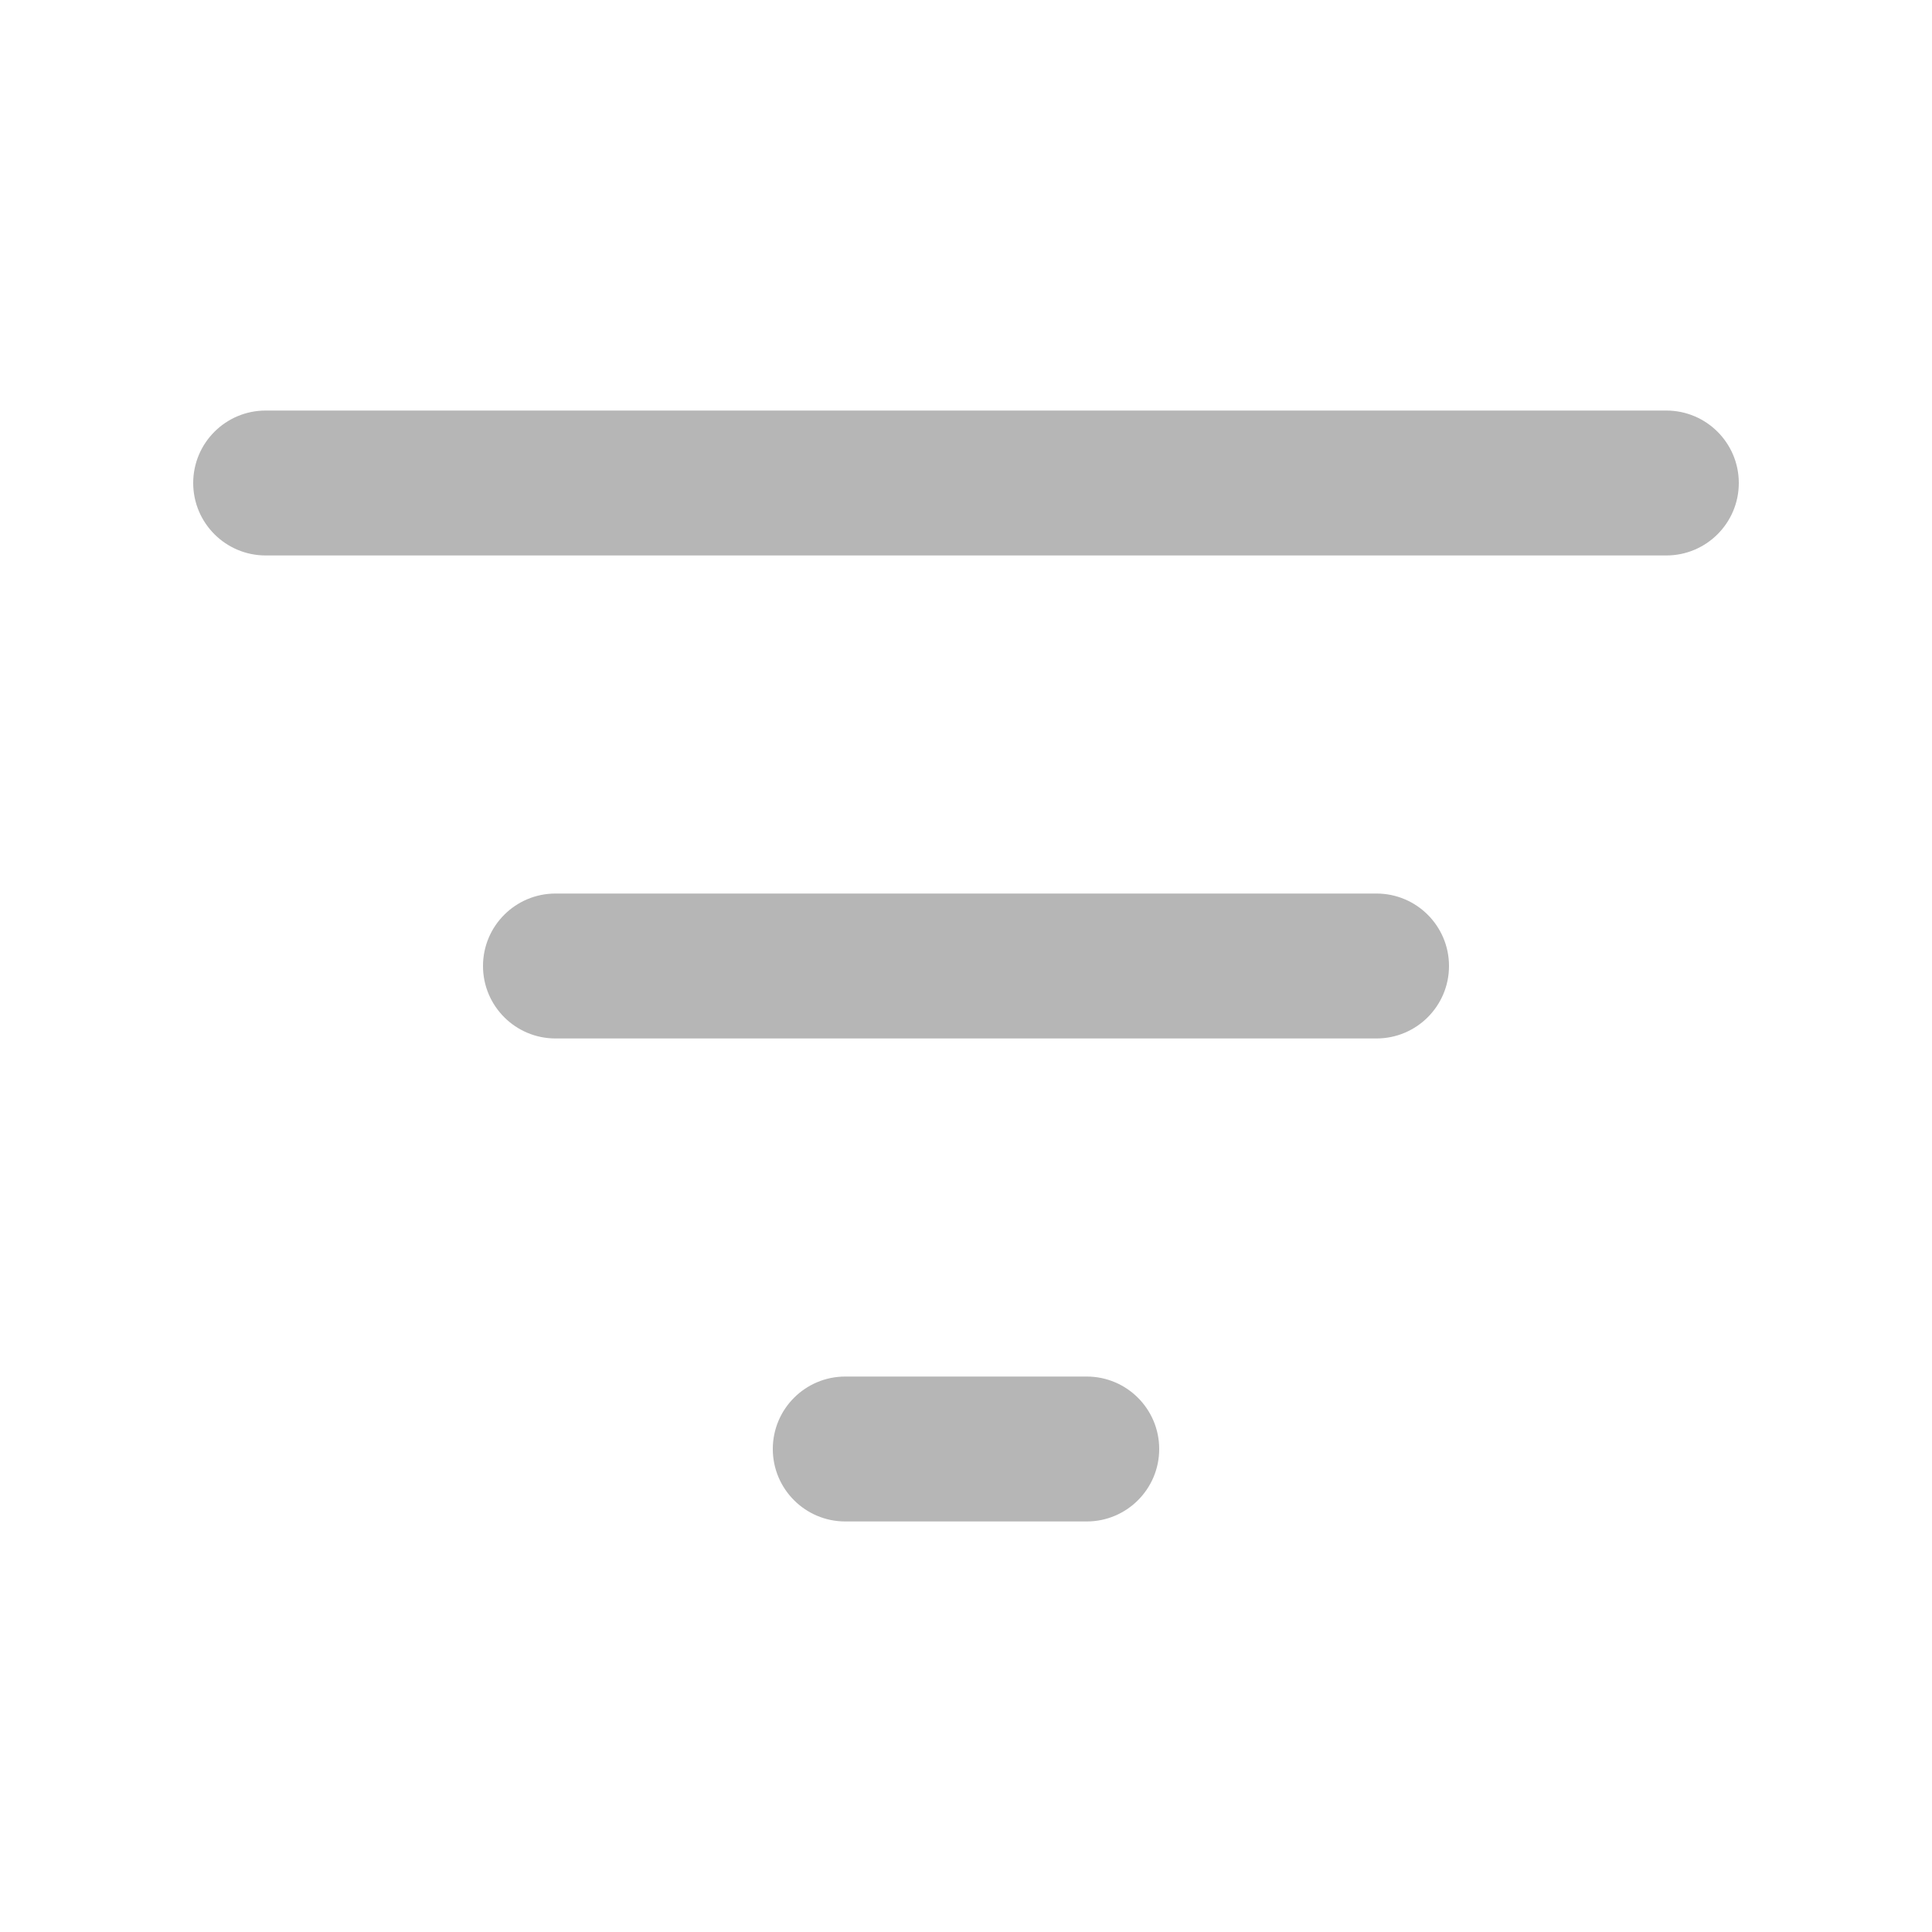
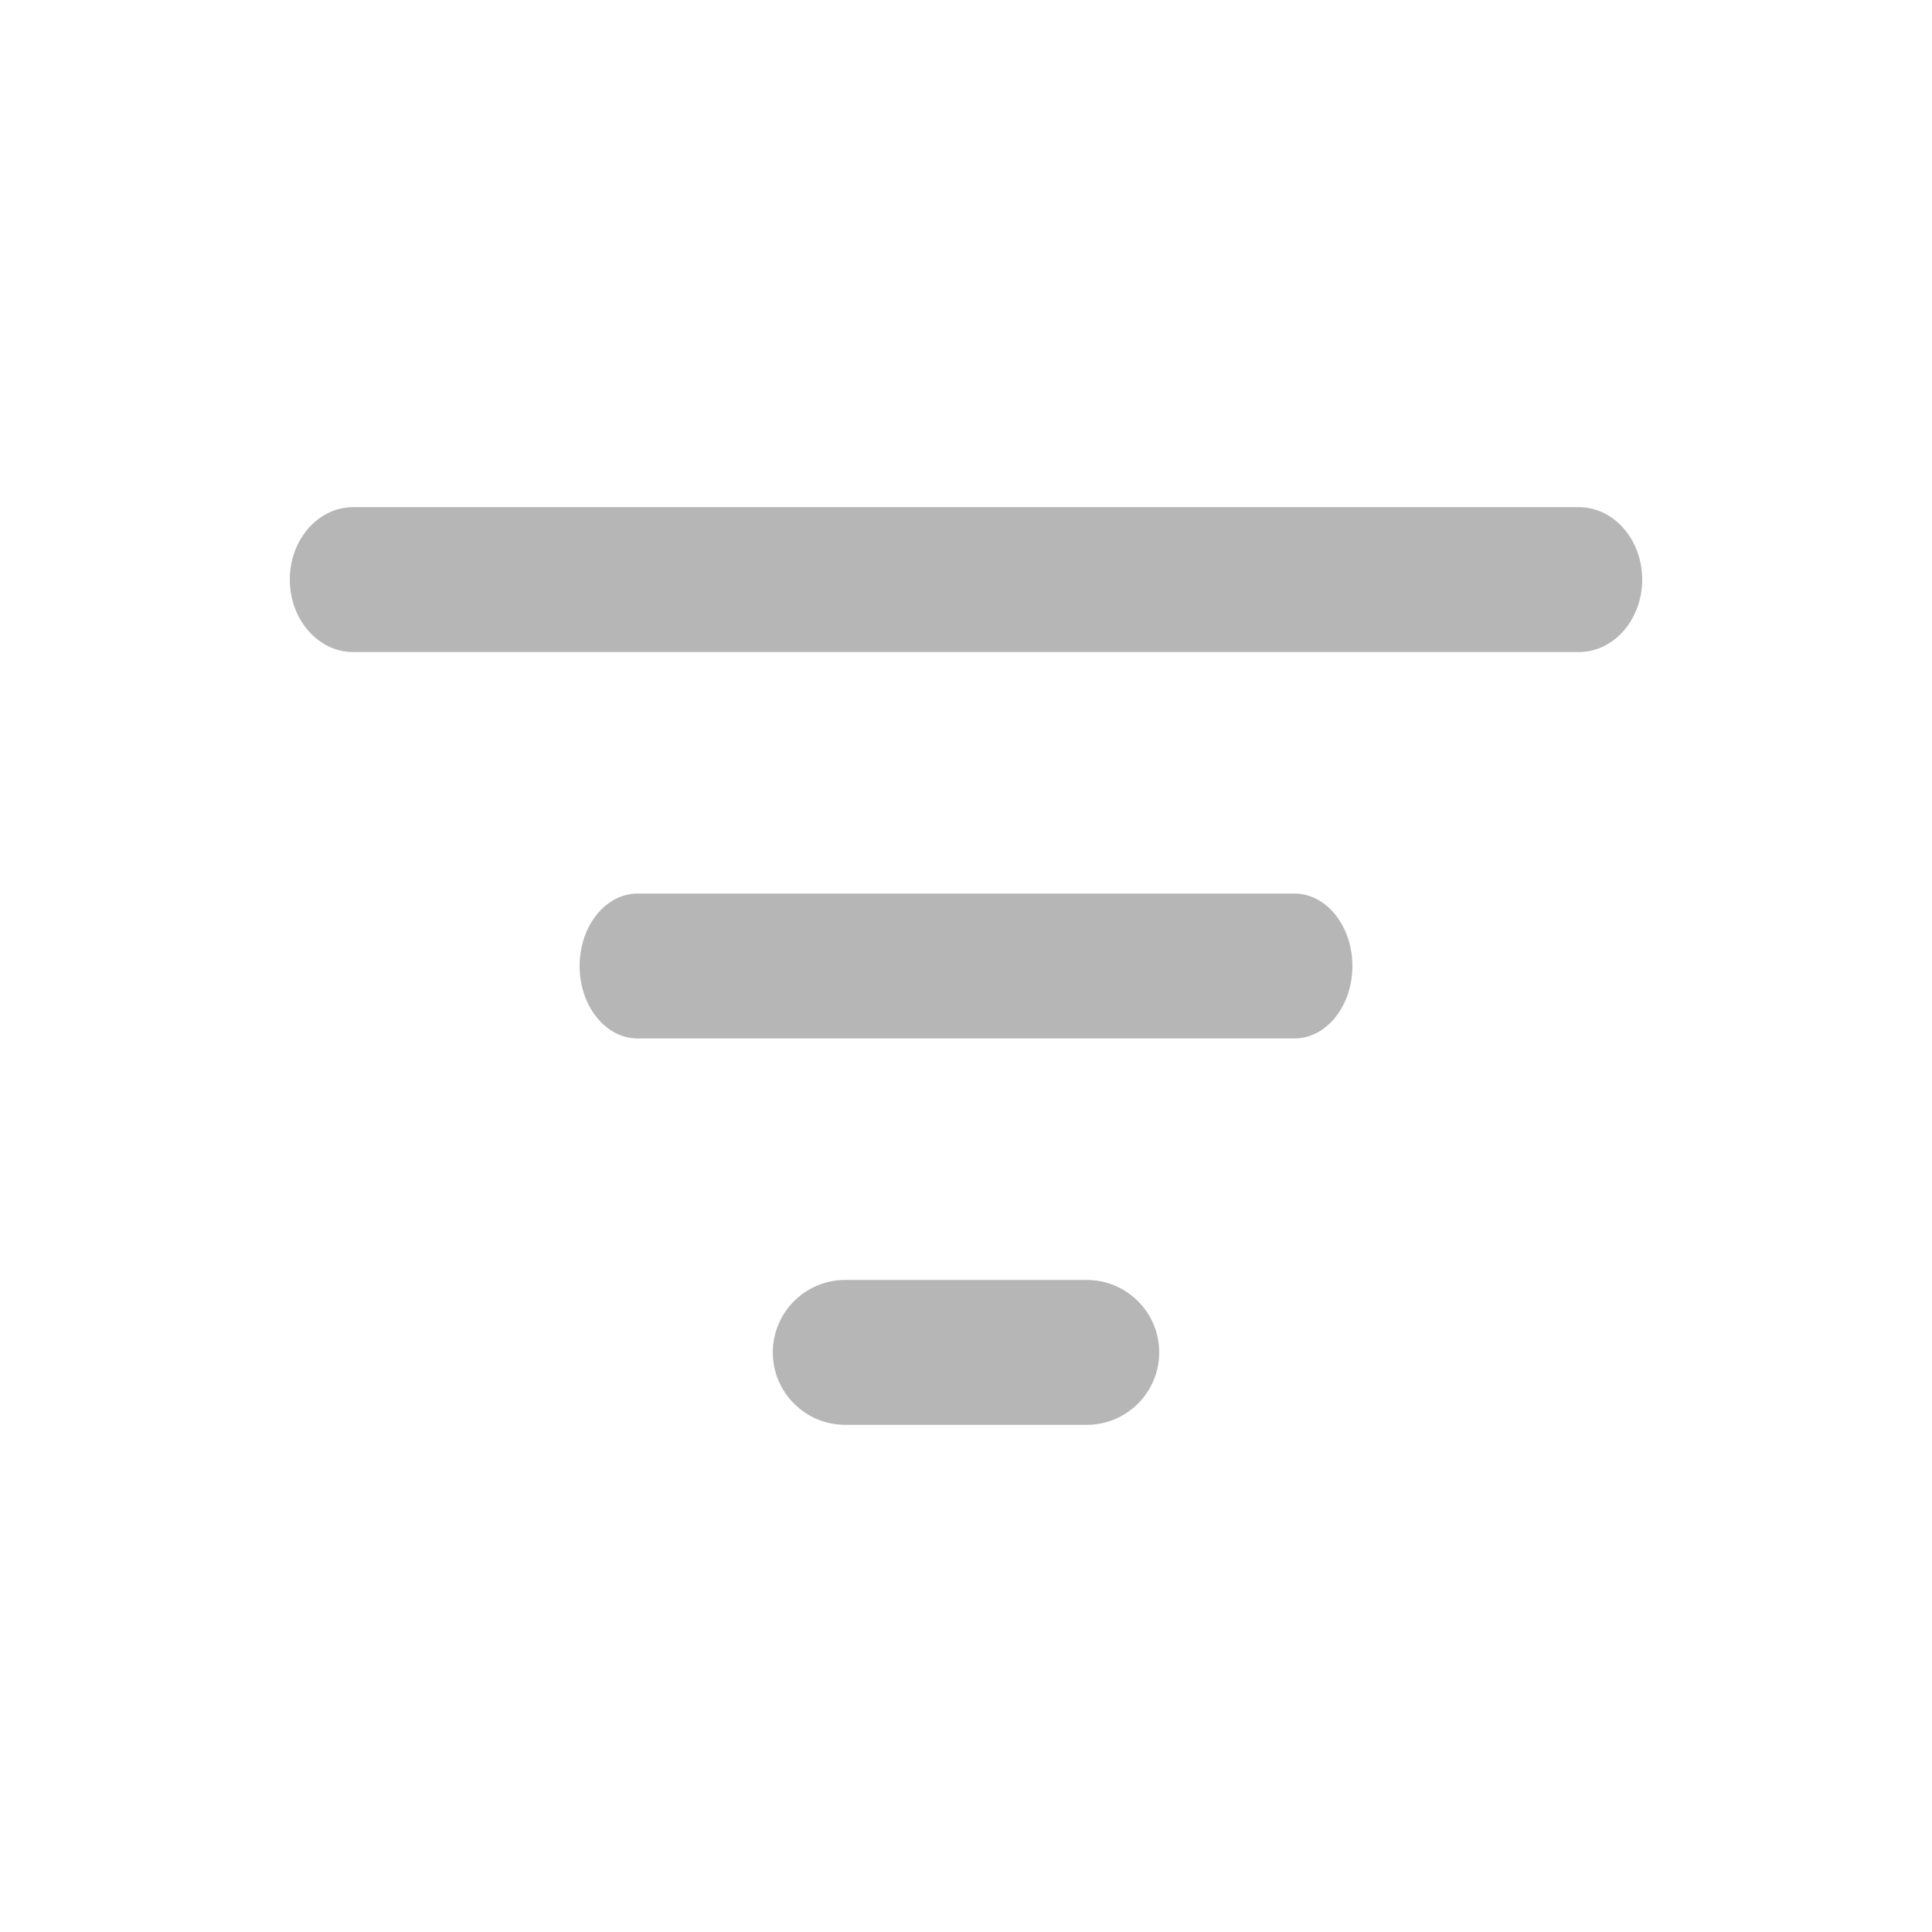
<svg xmlns="http://www.w3.org/2000/svg" width="20" height="20" viewBox="0 0 20 20" fill="none">
-   <path d="M2 5C2 4.586 2.336 4.25 2.75 4.25H17.25C17.664 4.25 18 4.586 18 5C18 5.414 17.664 5.75 17.25 5.75H2.75C2.336 5.75 2 5.414 2 5Z" fill="#b6b6b6" />
-   <path d="M5 10C5 9.586 5.336 9.25 5.75 9.25H14.25C14.664 9.25 15 9.586 15 10C15 10.414 14.664 10.75 14.25 10.75H5.75C5.336 10.75 5 10.414 5 10Z" fill="#b6b6b6" />
-   <path d="M8 15C8 14.586 8.336 14.25 8.75 14.25H11.25C11.664 14.25 12 14.586 12 15C12 15.414 11.664 15.75 11.25 15.75H8.75C8.336 15.75 8 15.414 8 15Z" fill="#b6b6b6" />
+   <path fill-rule="evenodd" clip-rule="evenodd" d="M3 6C3 5.586 3.294 5.25 3.656 5.25H16.344C16.706 5.25 17 5.586 17 6C17 6.414 16.706 6.75 16.344 6.75H3.656C3.294 6.75 3 6.414 3 6ZM6 10C6 9.586 6.269 9.25 6.6 9.25H13.4C13.731 9.25 14 9.586 14 10C14 10.414 13.731 10.75 13.4 10.75H6.6C6.269 10.75 6 10.414 6 10ZM8.75 13.25C8.336 13.25 8 13.586 8 14C8 14.414 8.336 14.75 8.75 14.75H11.25C11.664 14.75 12 14.414 12 14C12 13.586 11.664 13.25 11.25 13.25H8.75Z" fill="#B6B6B6" />
</svg>
